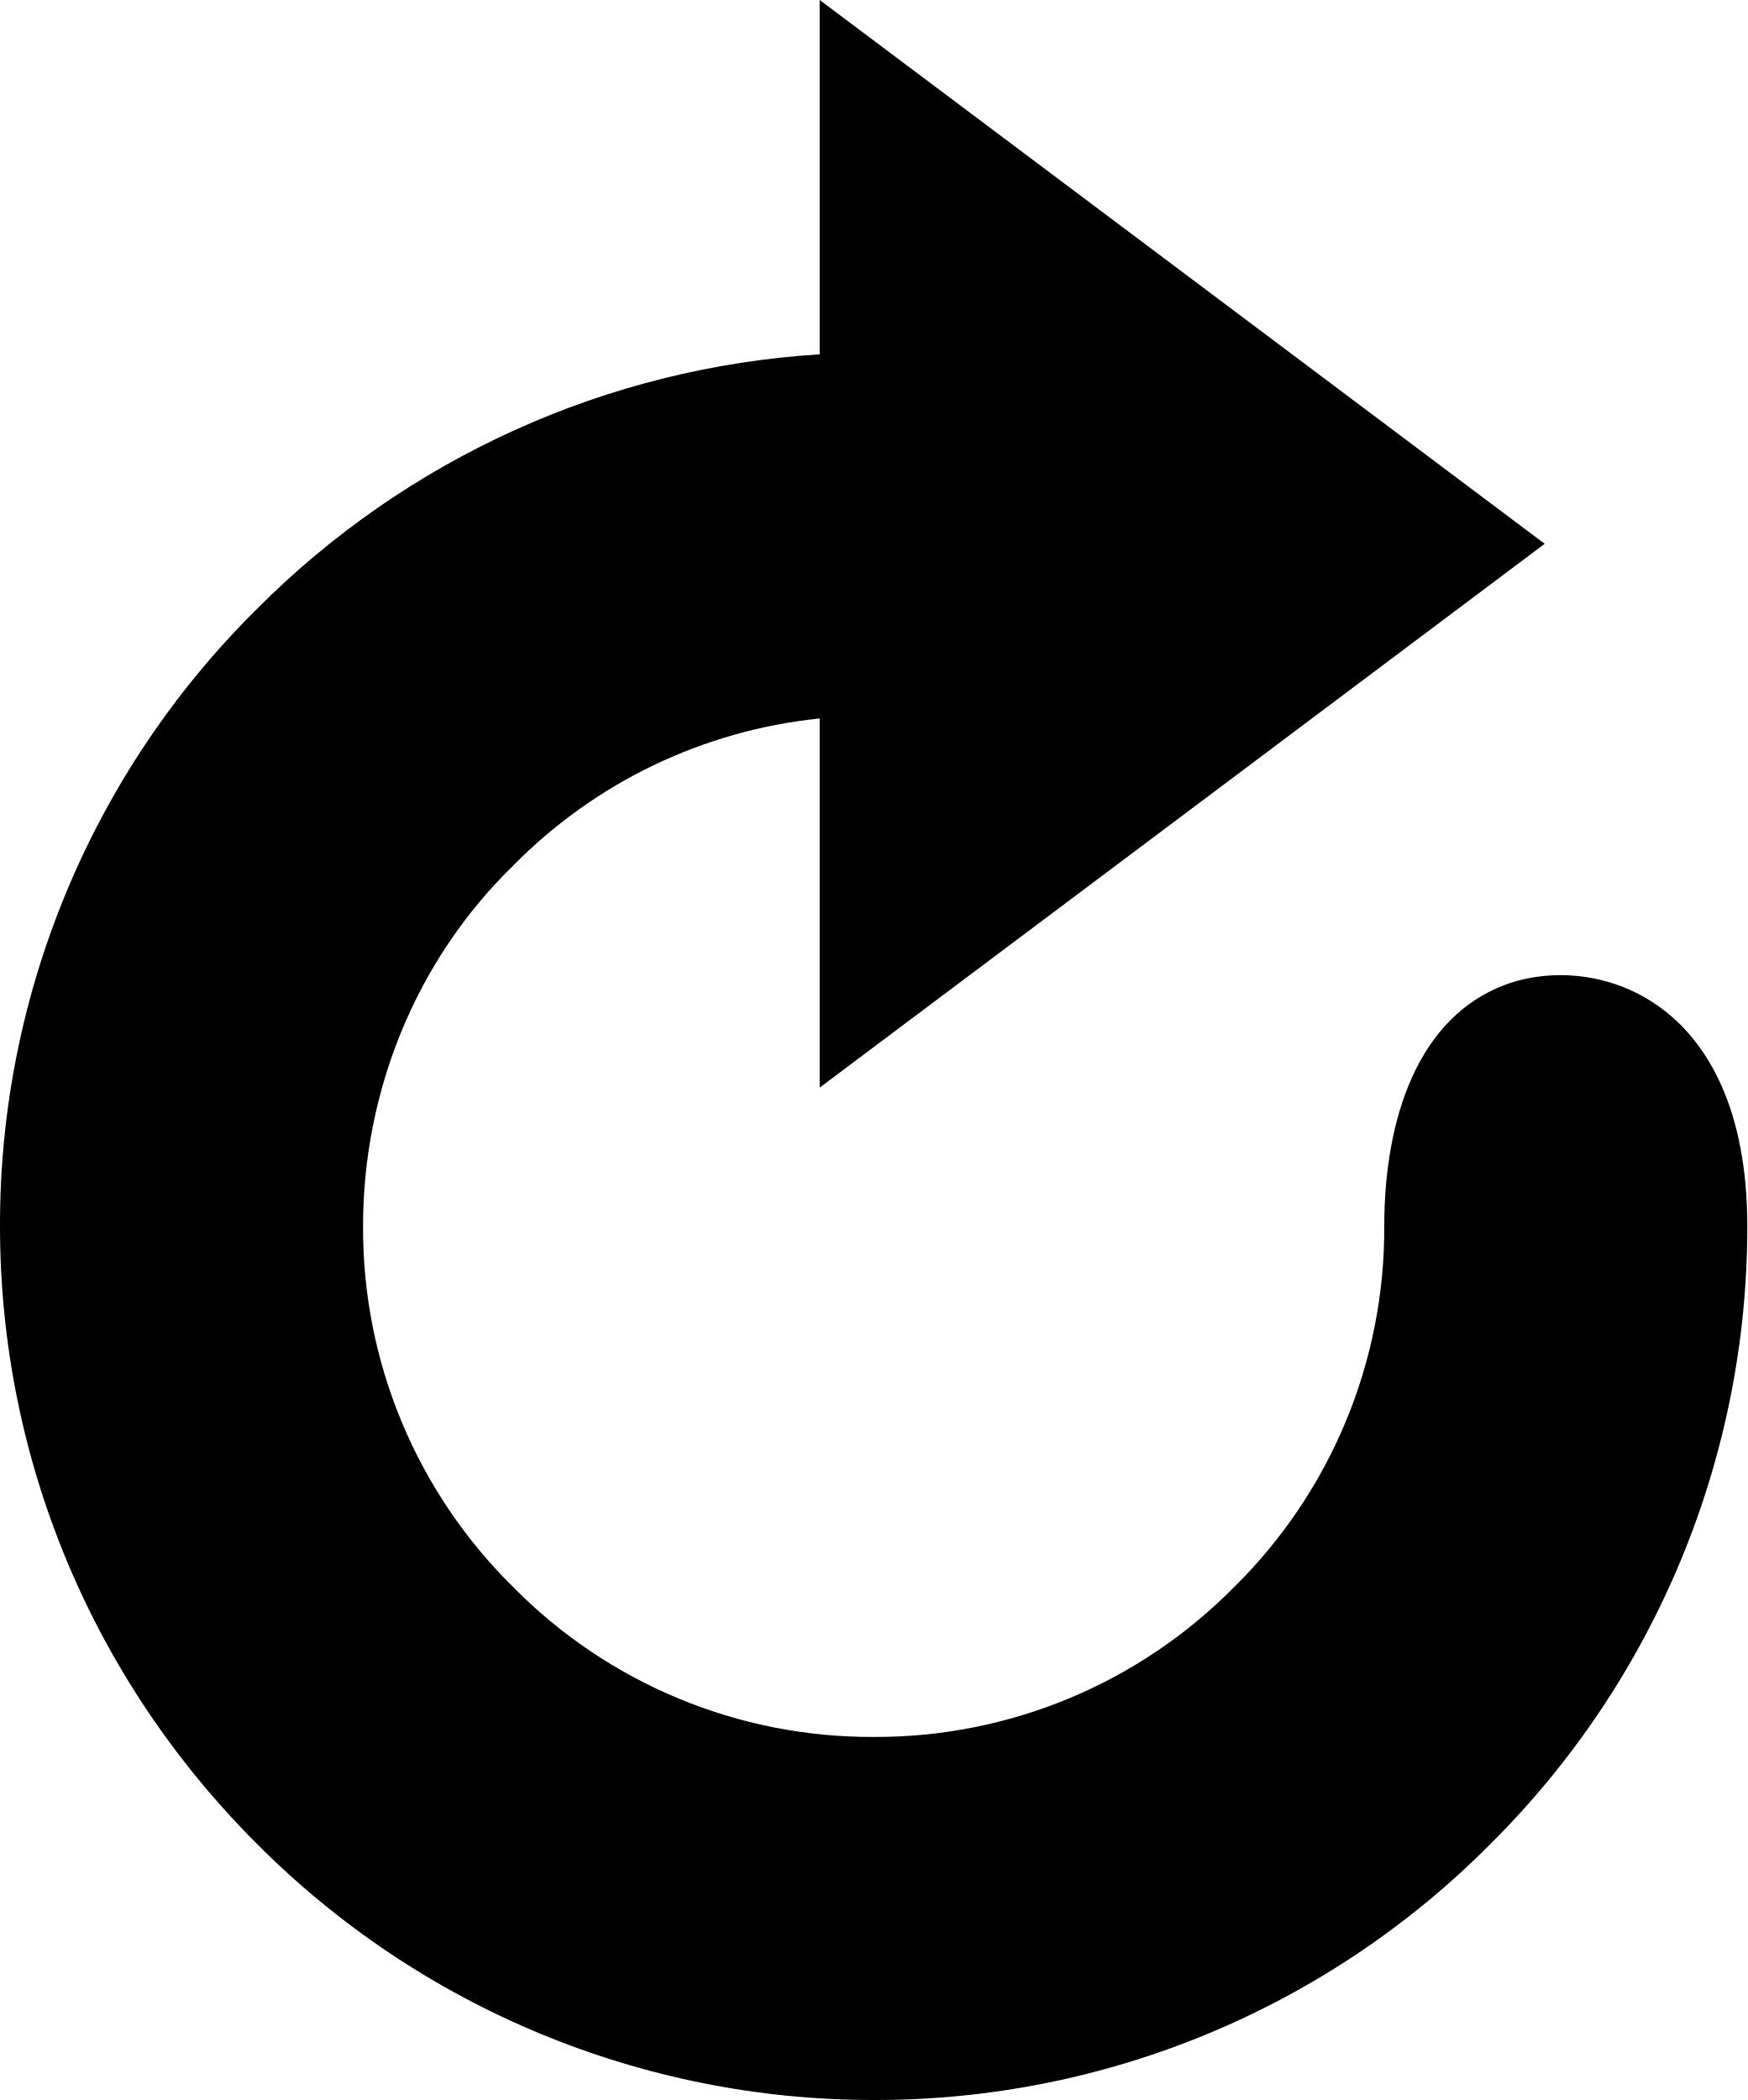
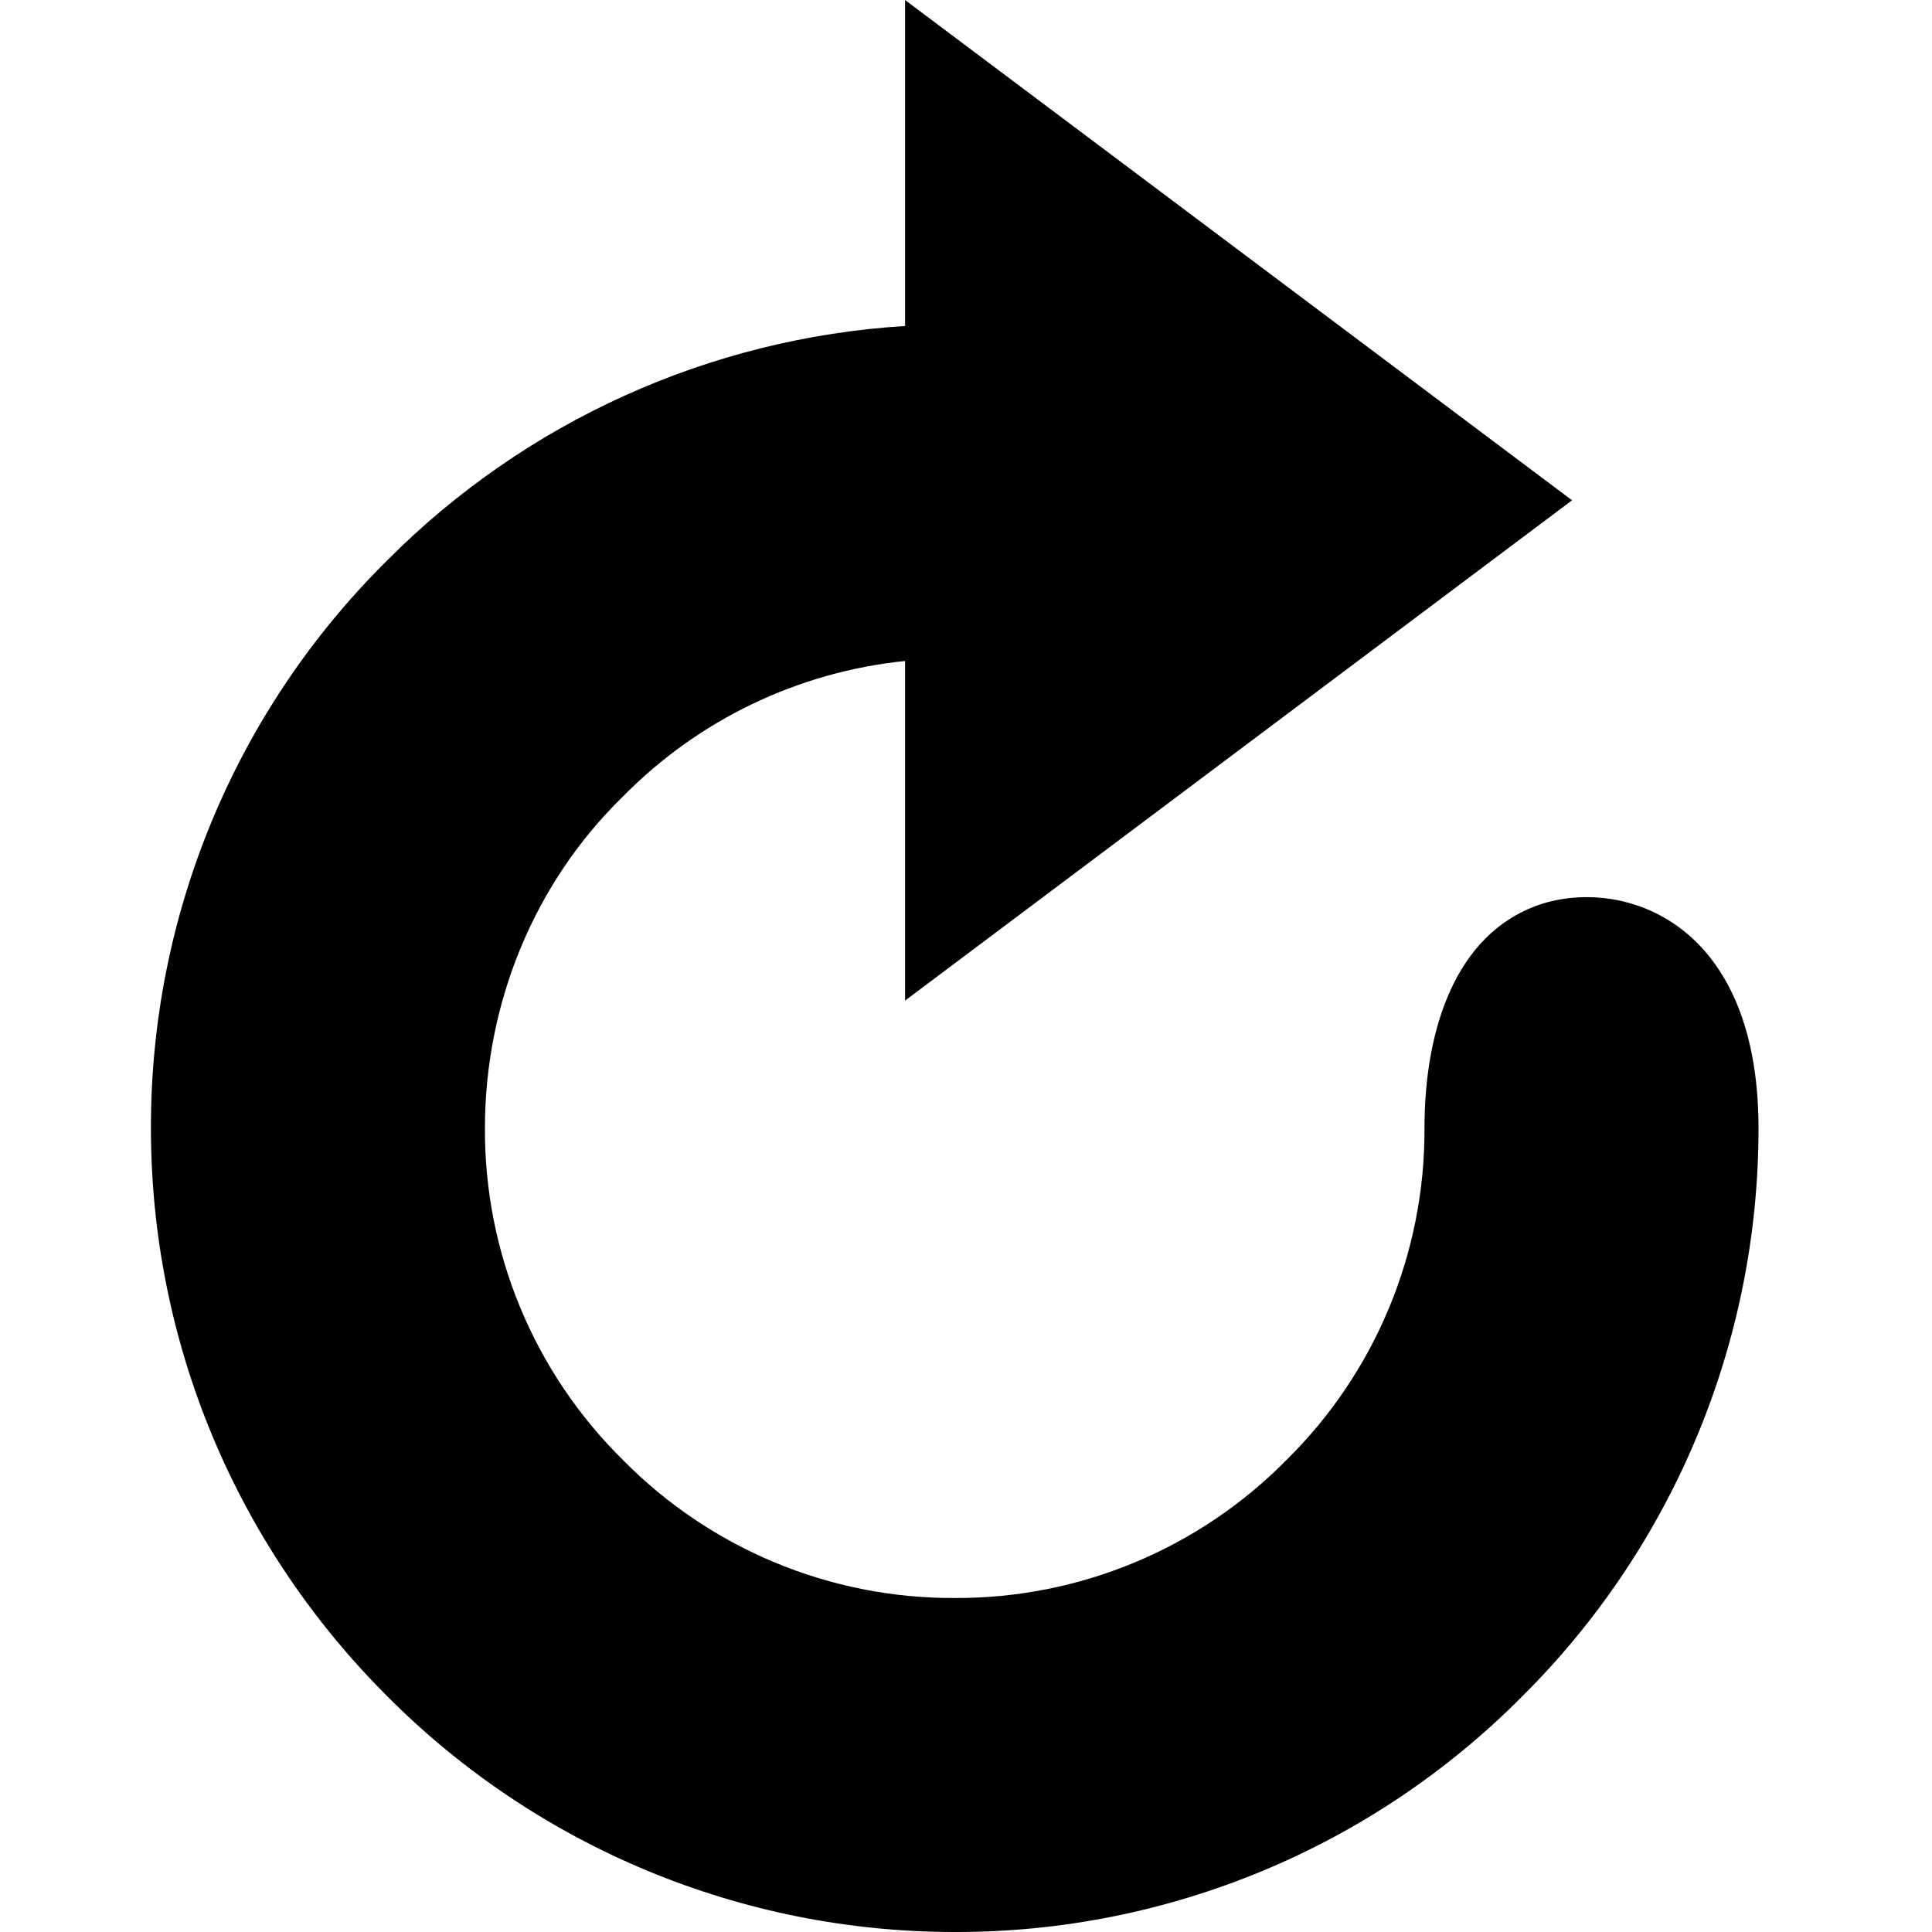
- <svg xmlns="http://www.w3.org/2000/svg" style="isolation:isolate" viewBox="301.08 228.032 11.426 13.732" width="11.426" height="13.732">
-   <path d="M306.44 230.349a5.688 5.688 0 0 0-3.682 1.667 5.661 5.661 0 0 0-1.678 4.035c0 1.519.602 2.96 1.678 4.036a5.688 5.688 0 0 0 4.035 1.677 5.664 5.664 0 0 0 4.036-1.677 5.69 5.69 0 0 0 1.677-4.036c0-1.519-1.017-1.79-1.582-1.58-.566.21-.792.866-.792 1.58a3.29 3.29 0 0 1-.981 2.358 3.29 3.29 0 0 1-2.358.981 3.29 3.29 0 0 1-2.358-.981 3.29 3.29 0 0 1-.981-2.358c0-.886.348-1.741.981-2.358a3.28 3.28 0 0 1 2.005-.963v2.414l2.371-1.778 2.37-1.778-2.37-1.778-2.371-1.778v2.317z" />
+ <svg xmlns="http://www.w3.org/2000/svg" width="64" height="64">
+   <g clip-path="url(#a)">
+     <path d="M29.981 10.799a26.51 26.51 0 0 0-17.16 7.77A26.383 26.383 0 0 0 5 37.373c0 7.08 2.805 13.795 7.82 18.81A26.51 26.51 0 0 0 31.626 64a26.397 26.397 0 0 0 18.81-7.816 26.519 26.519 0 0 0 7.817-18.81c0-7.08-4.74-8.343-7.373-7.364-2.638.979-3.692 4.036-3.692 7.364a15.332 15.332 0 0 1-4.572 10.99 15.331 15.331 0 0 1-10.99 4.572 15.333 15.333 0 0 1-10.99-4.572 15.331 15.331 0 0 1-4.572-10.99c0-4.13 1.622-8.115 4.573-10.99a15.287 15.287 0 0 1 9.344-4.488v11.25l22.096-16.573L29.981 0v10.799z" />
+   </g>
+   <defs>
+     <clipPath id="a">
+       <path d="M0 0h64v64H0z" />
+     </clipPath>
+   </defs>
</svg>
